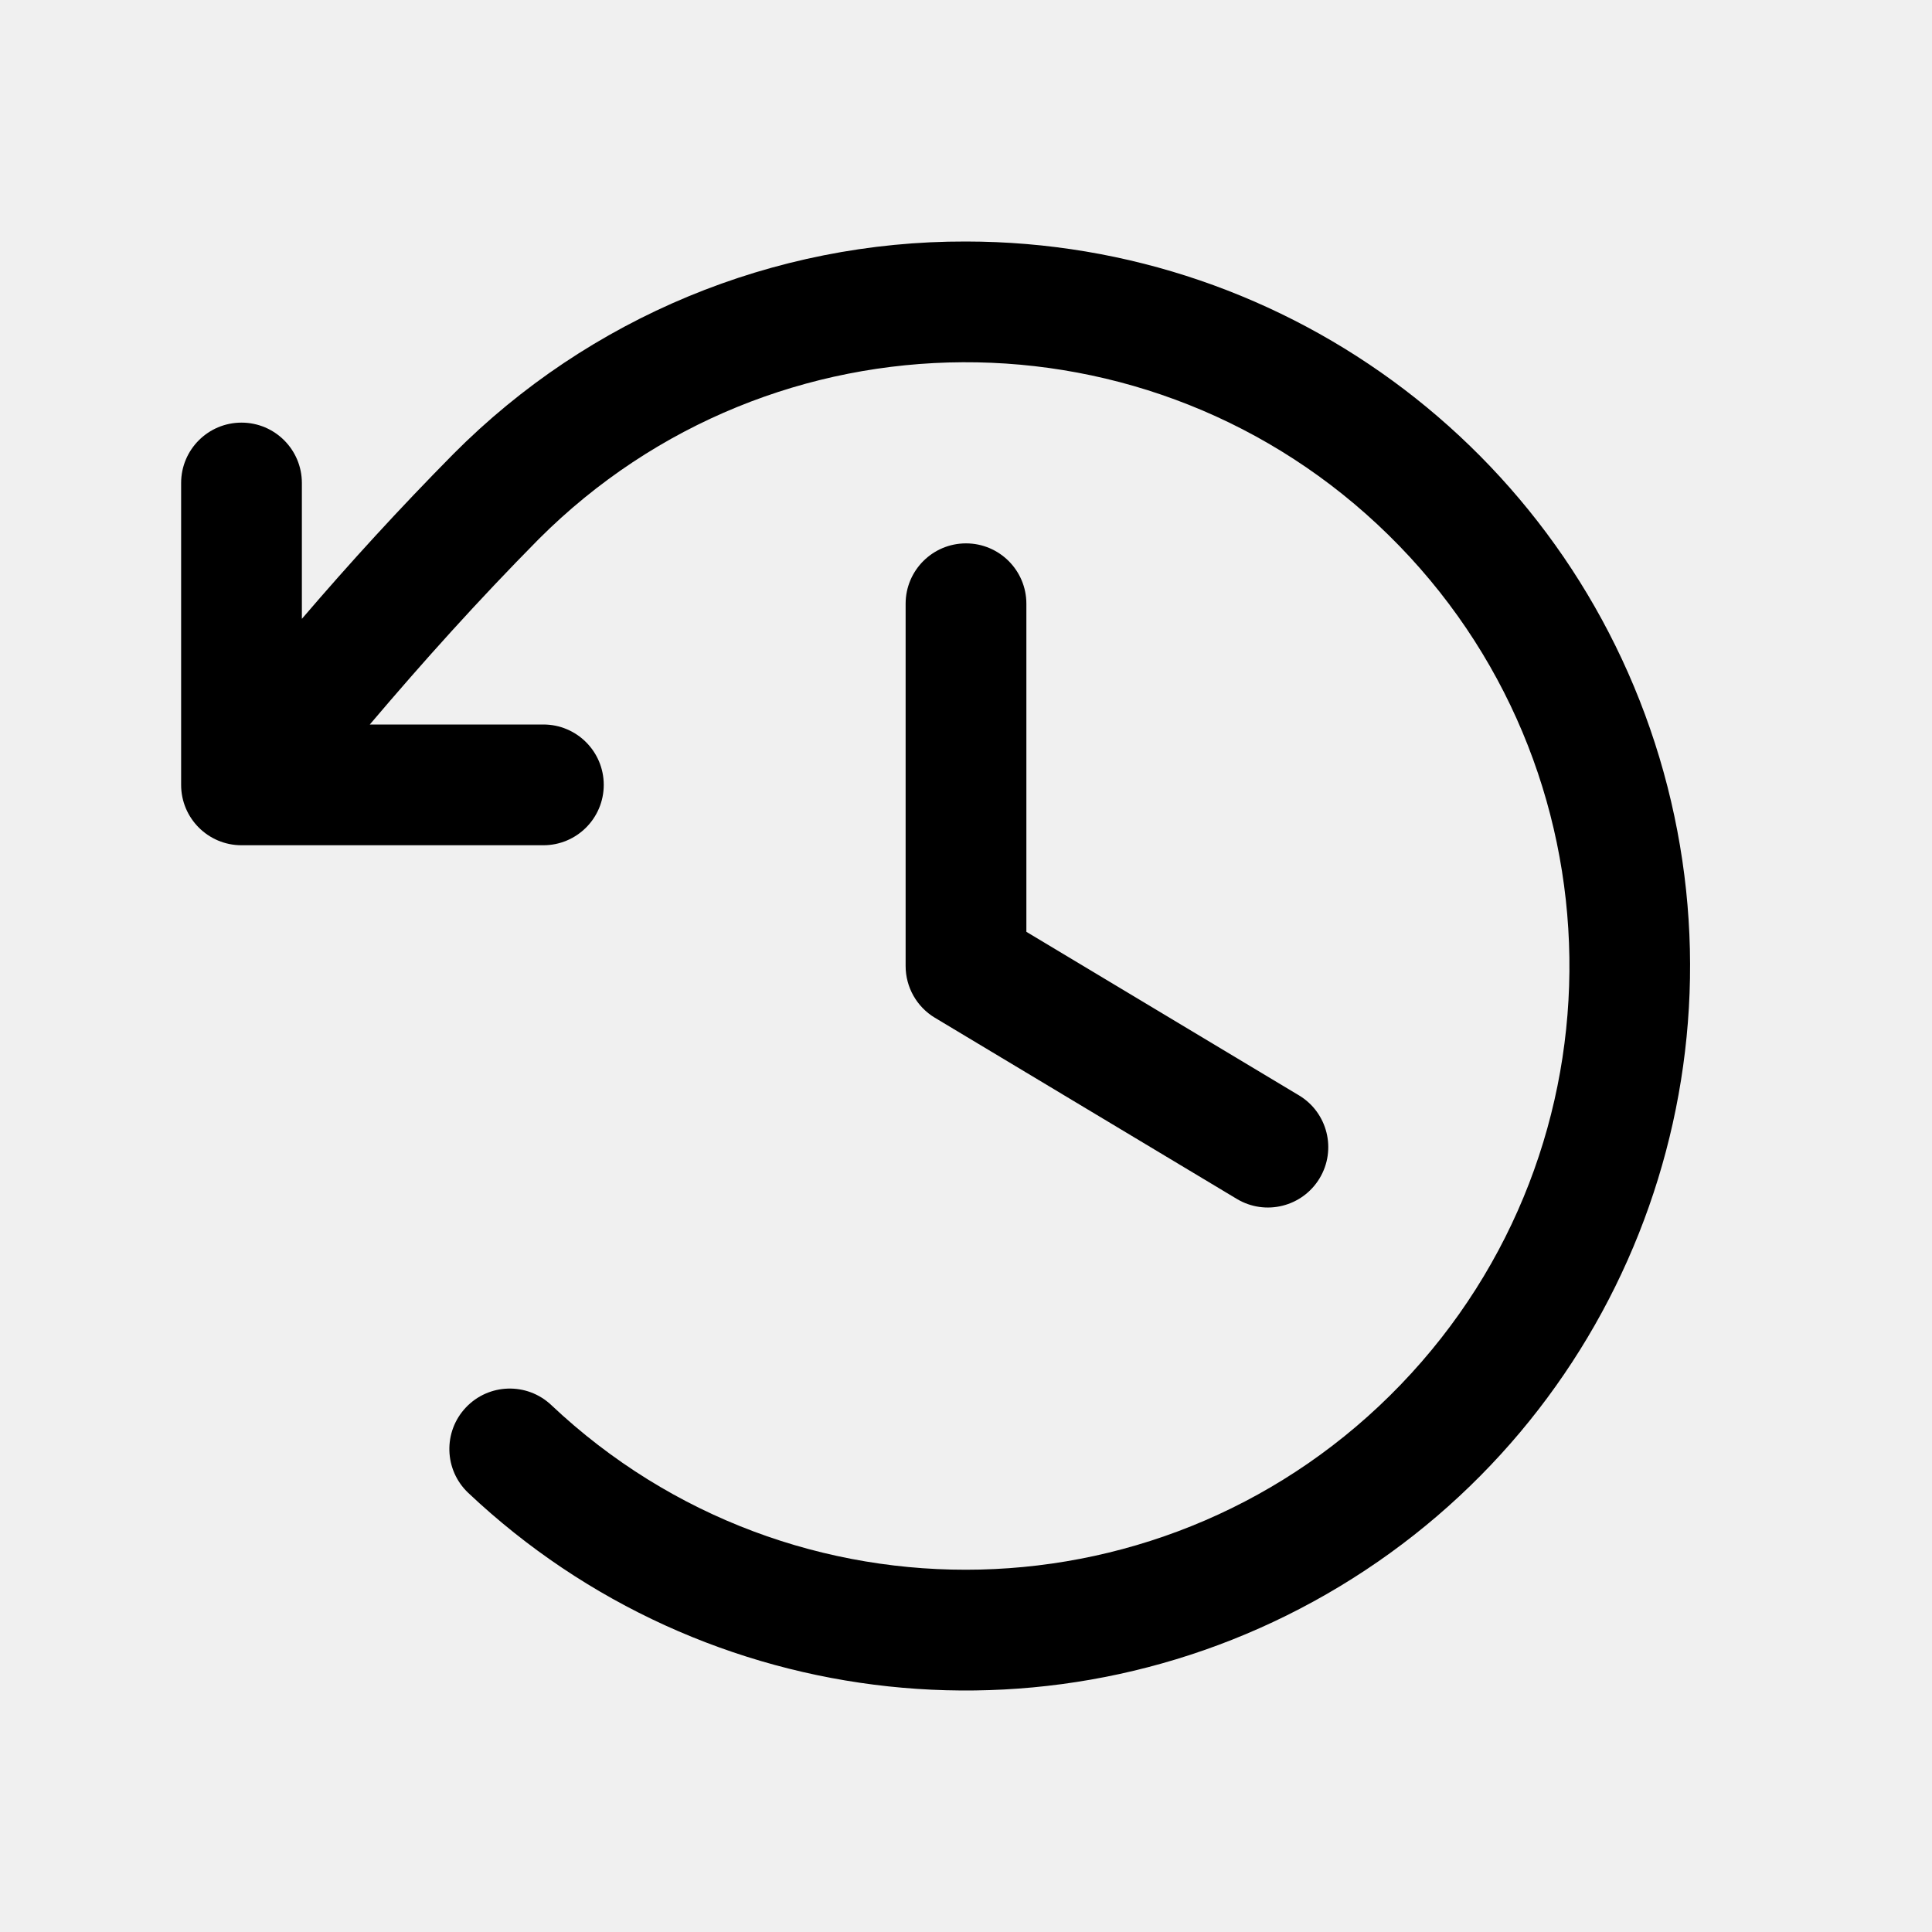
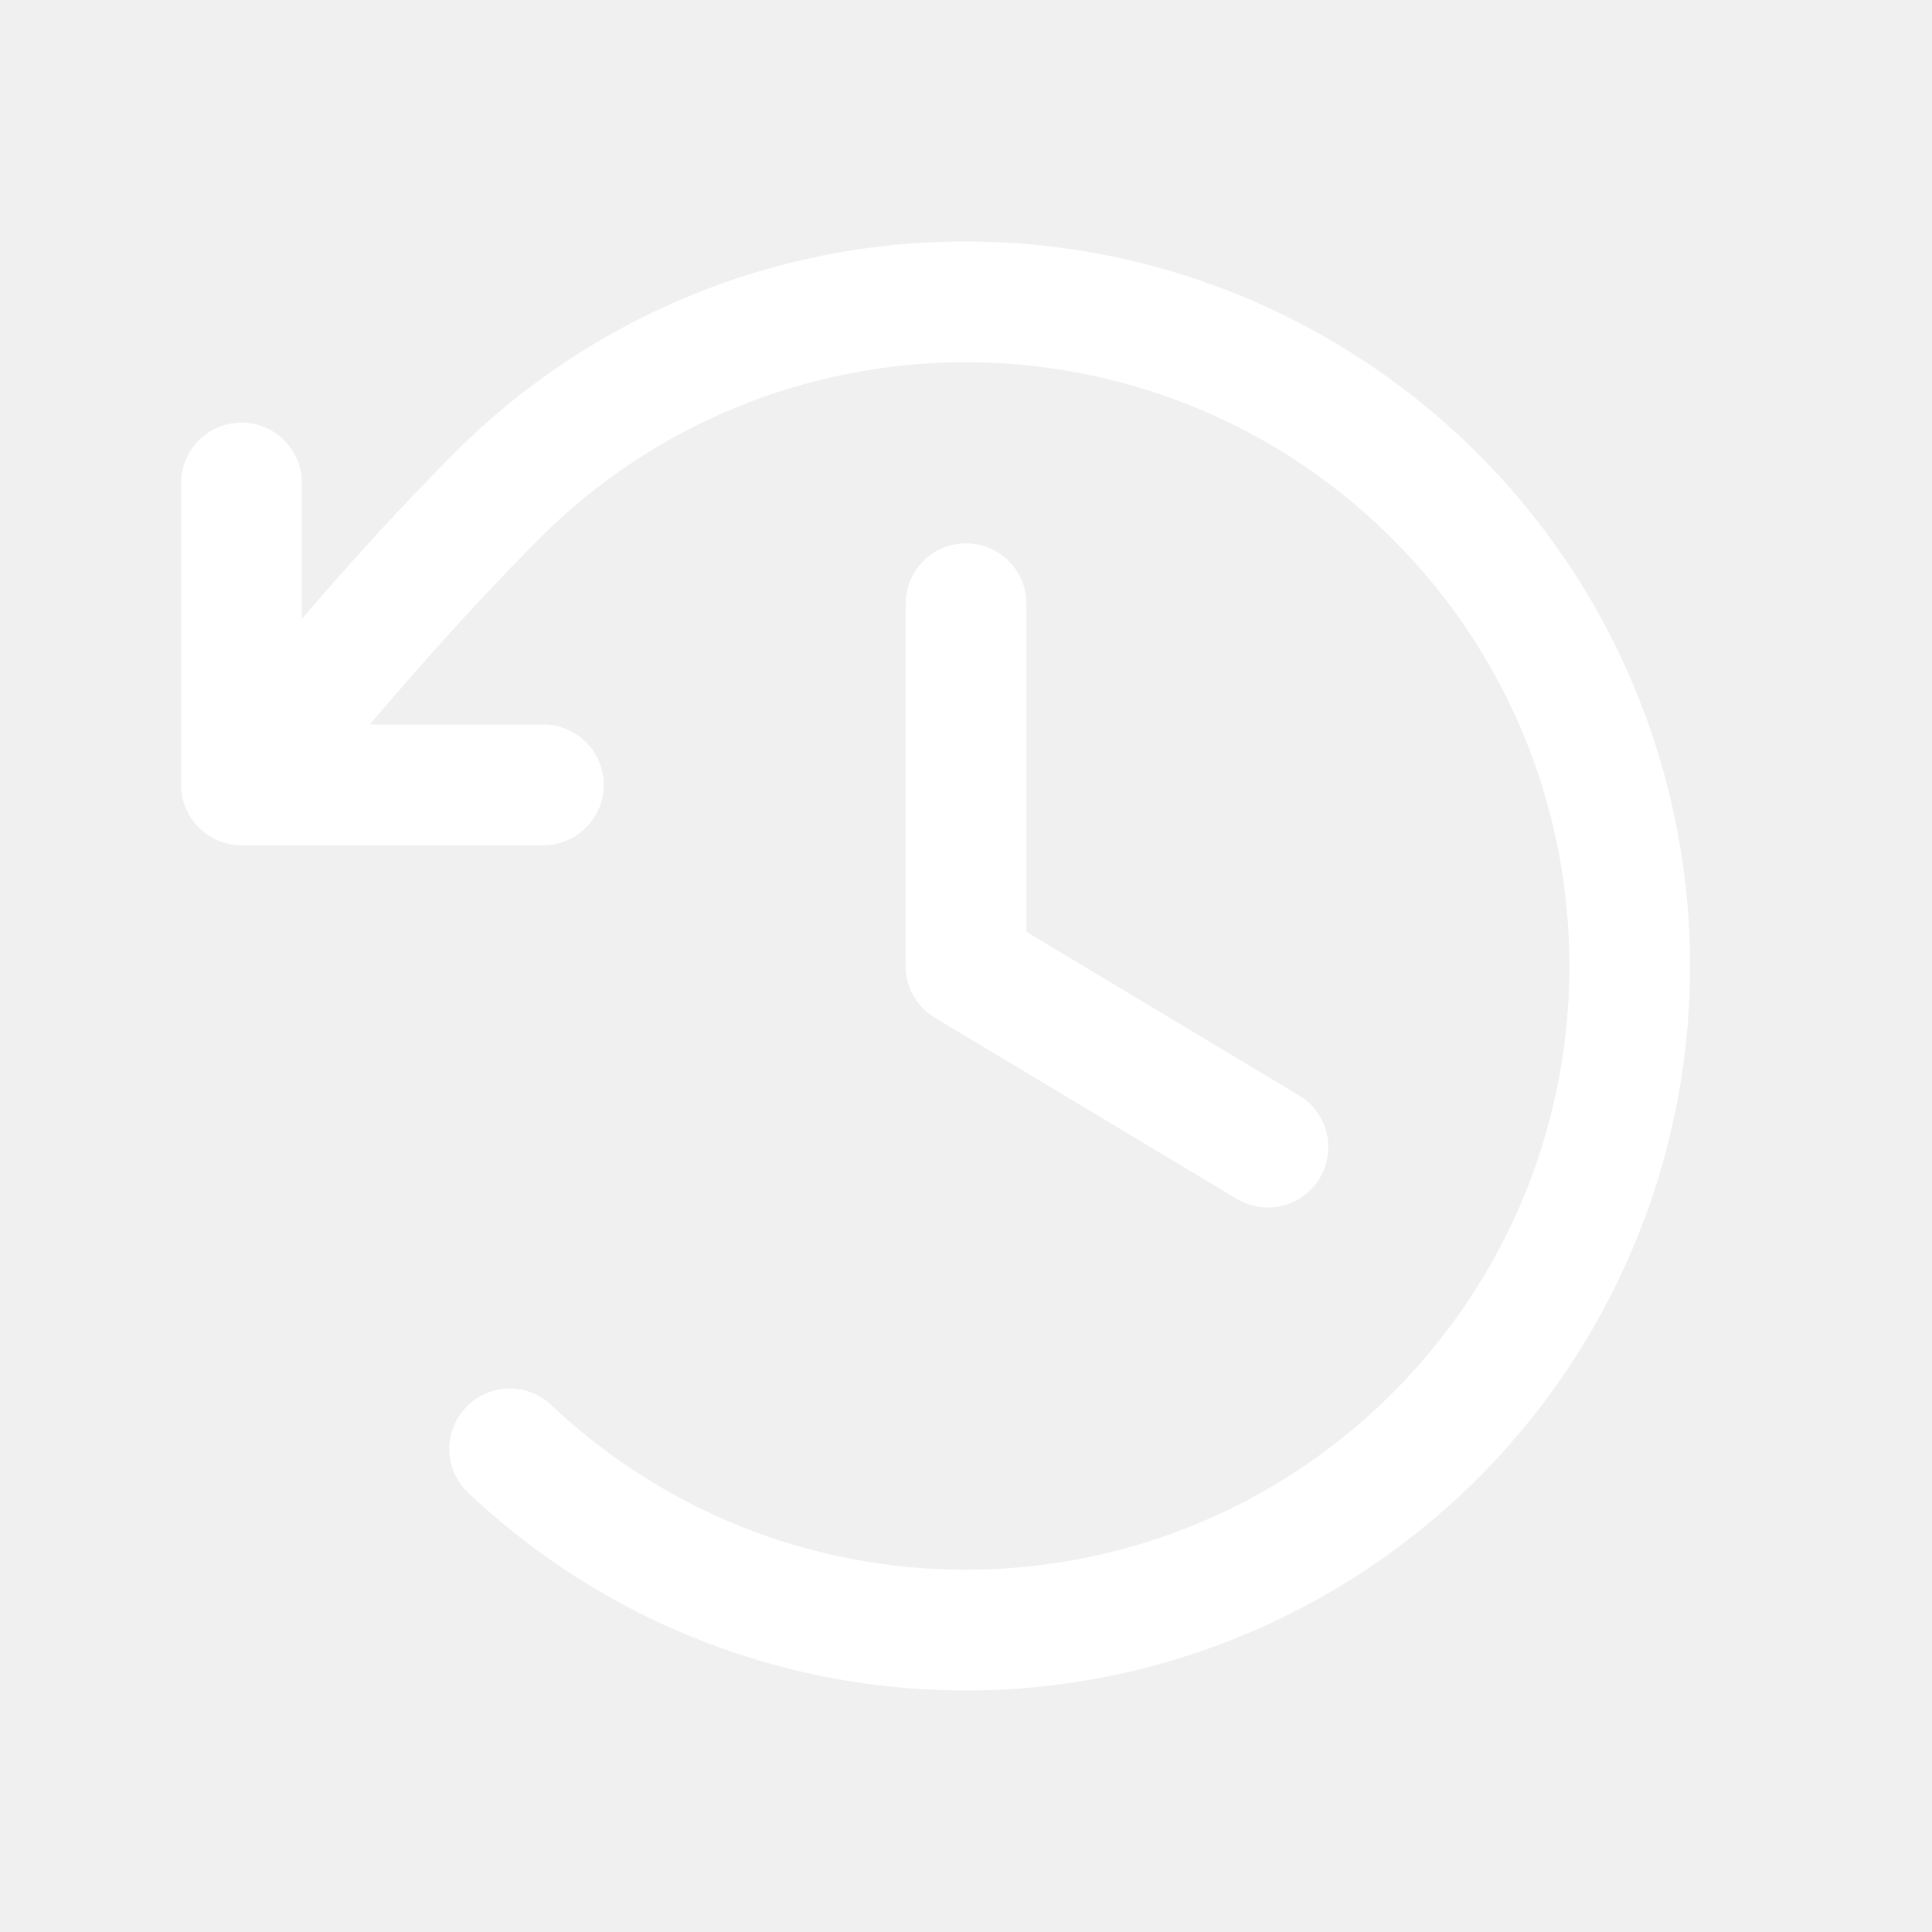
- <svg xmlns="http://www.w3.org/2000/svg" width="32" height="32" fill="#000000" viewBox="0 0 256 256">
+ <svg xmlns="http://www.w3.org/2000/svg" width="32" height="32" fill="#ffffff" viewBox="0 0 256 256">
  <path d="M136,80v43.47l36.12,21.67a8,8,0,0,1-8.24,13.72l-40-24A8,8,0,0,1,120,128V80a8,8,0,0,1,16,0Zm-8-48A95.44,95.44,0,0,0,60.08,60.15C52.81,67.51,46.35,74.59,40,82V64a8,8,0,0,0-16,0v40a8,8,0,0,0,8,8H72a8,8,0,0,0,0-16H49c7.15-8.42,14.27-16.35,22.39-24.57a80,80,0,1,1,1.66,114.75,8,8,0,1,0-11,11.64A96,96,0,1,0,128,32Z" />
</svg>
